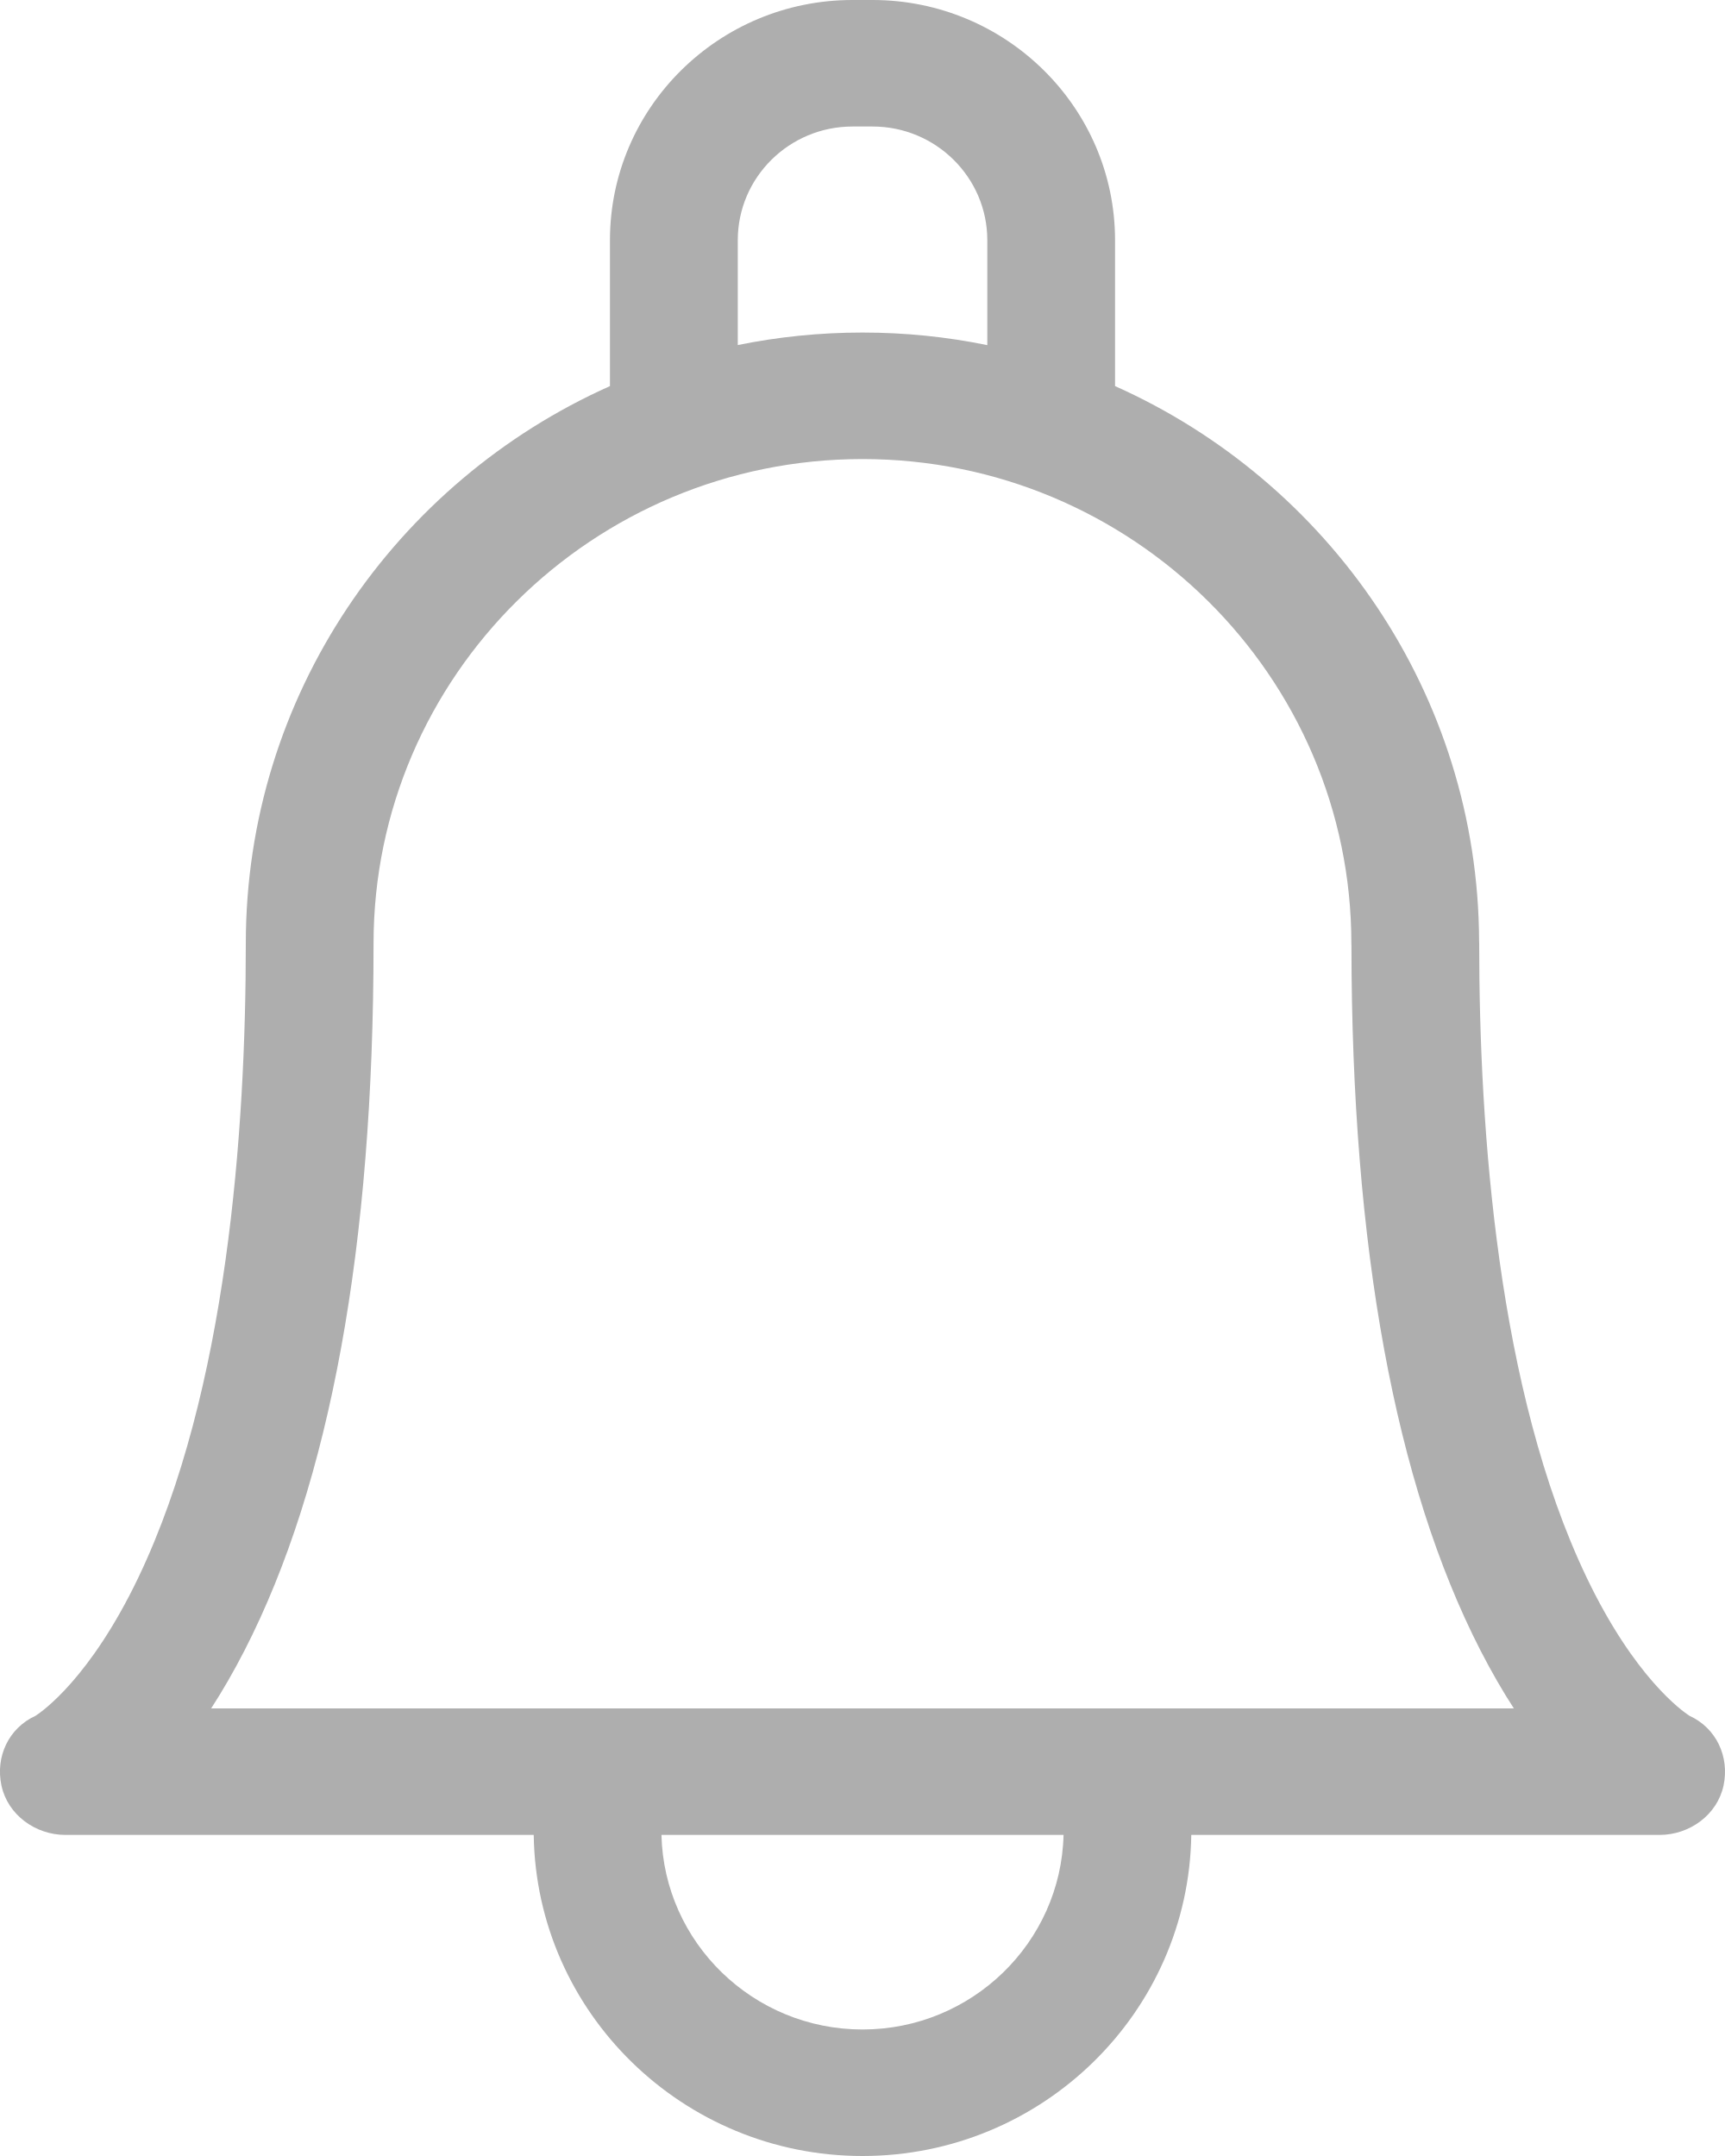
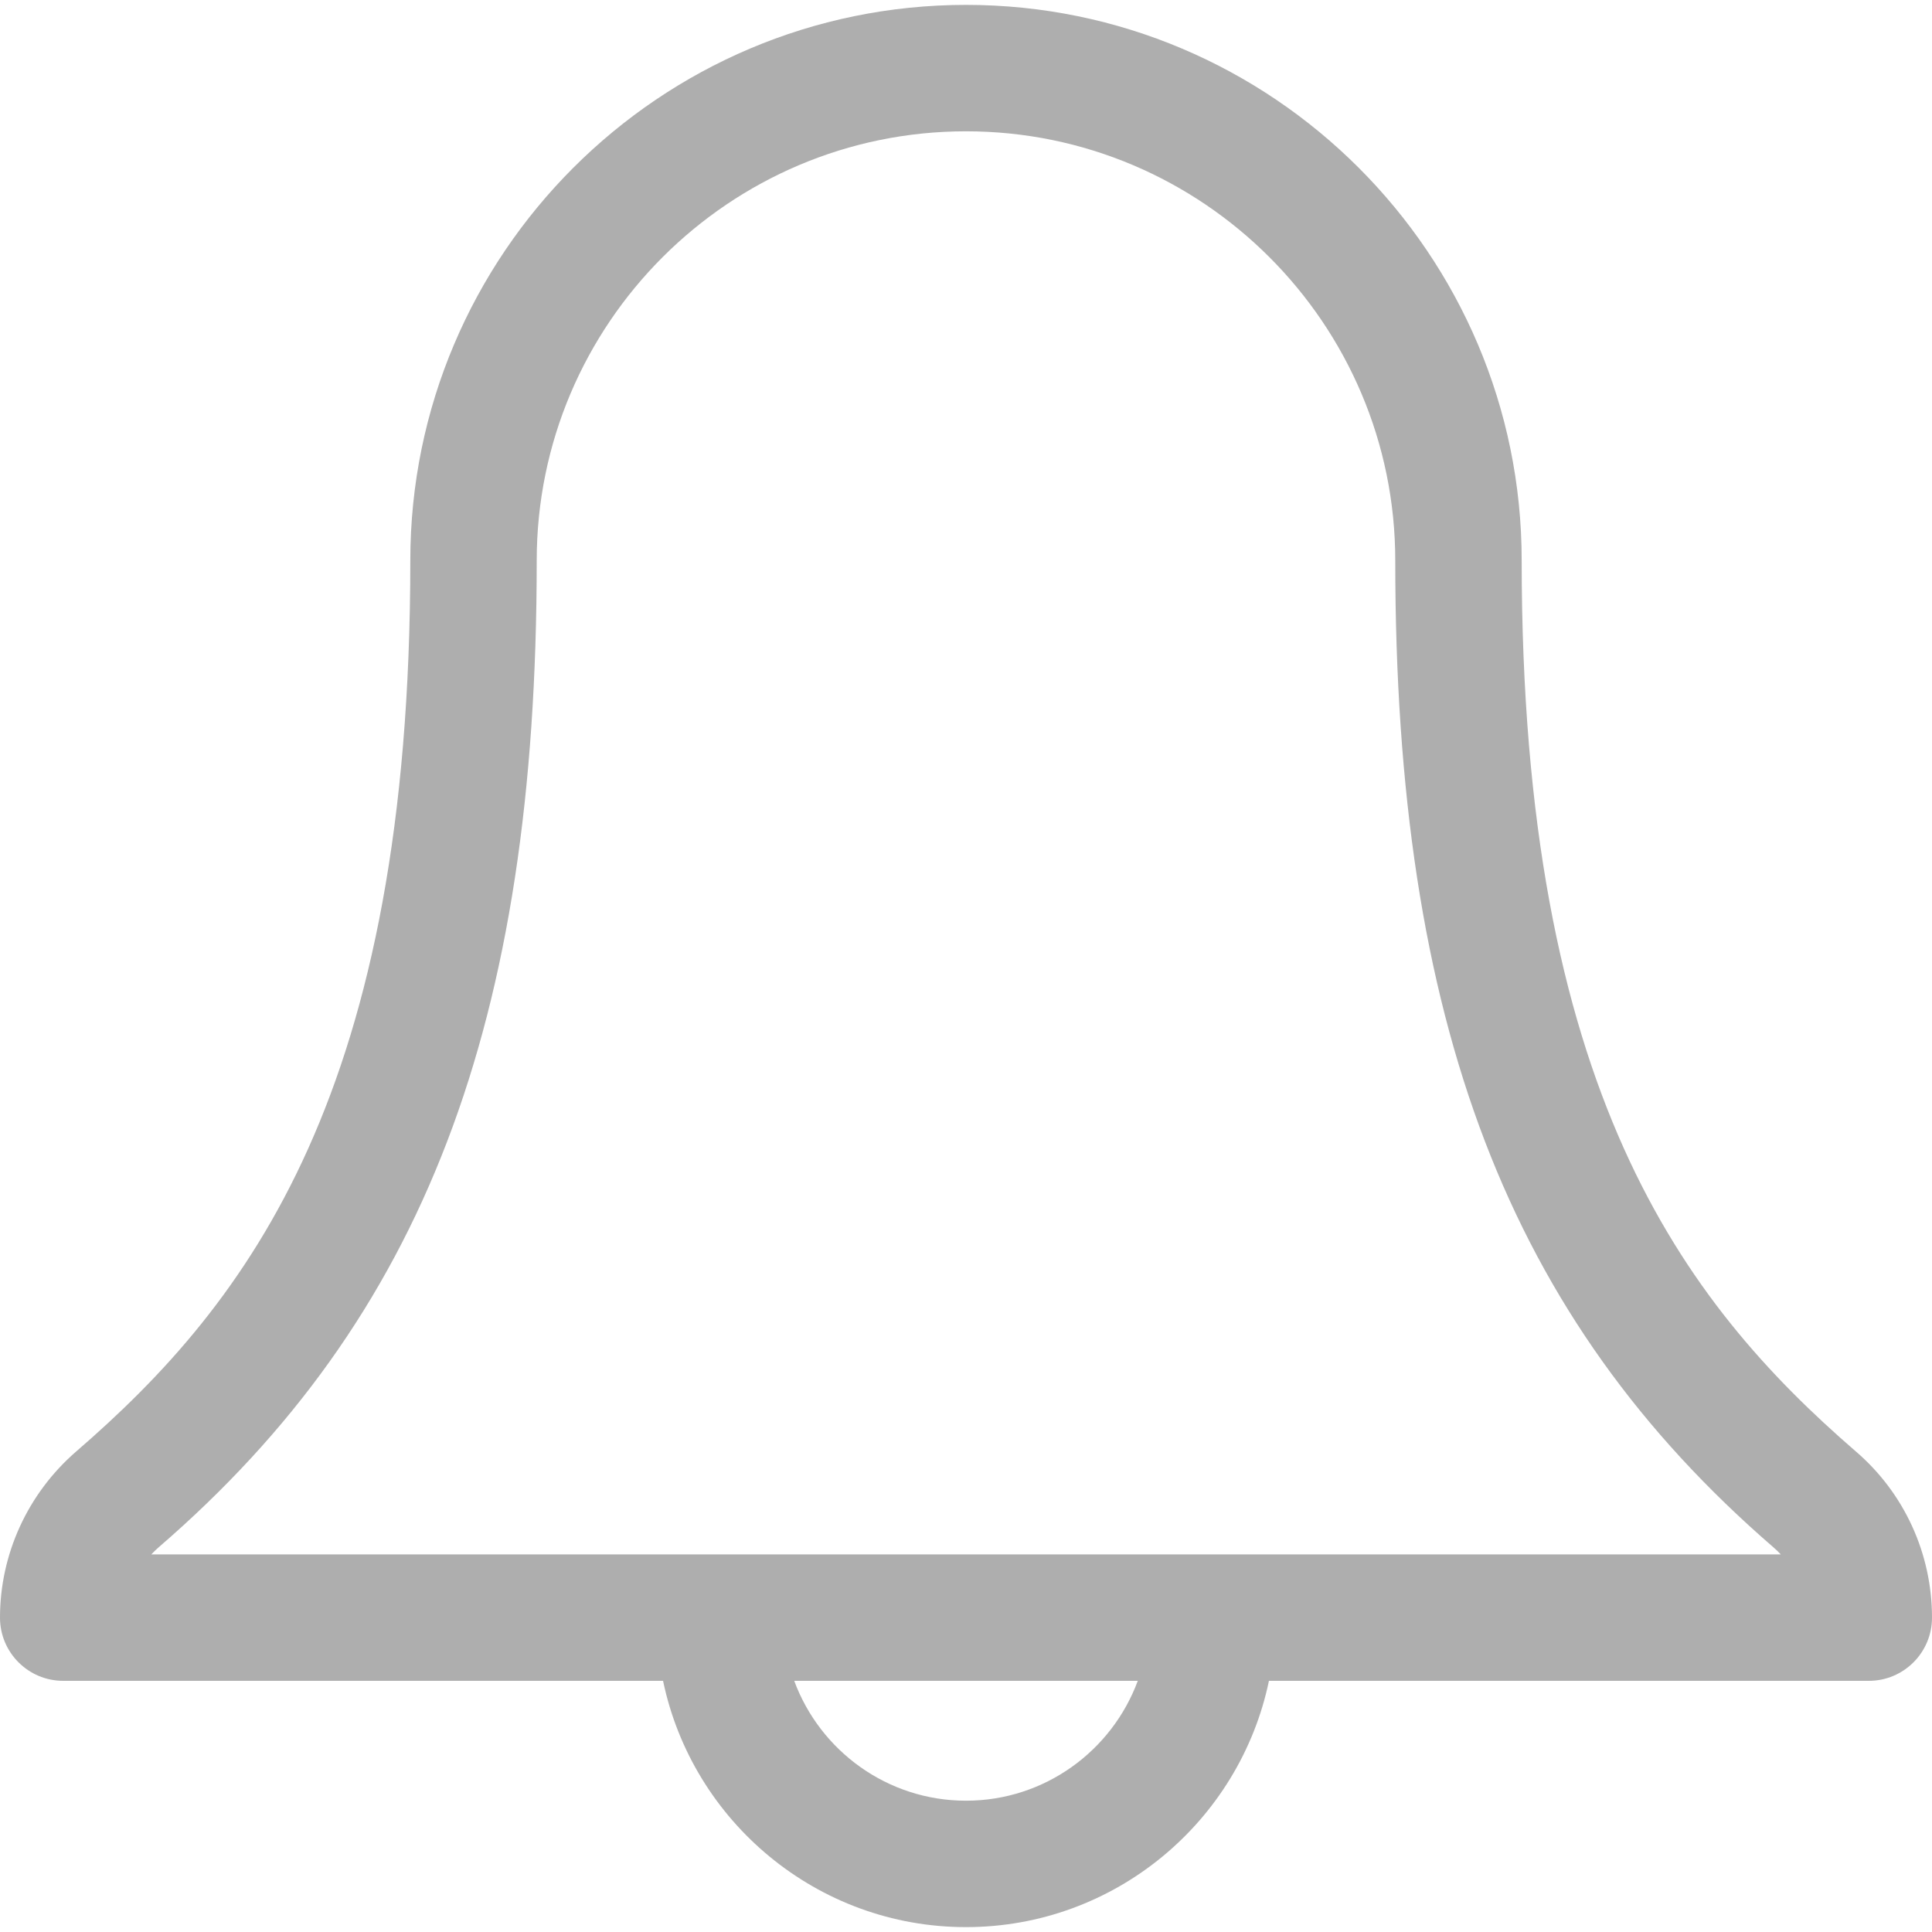
- <svg xmlns="http://www.w3.org/2000/svg" width="20px" height="25px" viewBox="0 0 20 25" version="1.1">
-   <g id="Conversation" stroke="none" stroke-width="1" fill="none" fill-rule="evenodd">
-     <g id="Home" transform="translate(-20, -43)" fill="#AEAEAE" fill-rule="nonzero">
-       <g id="001-bell" transform="translate(20, 43)">
-         <path d="M19.587,19.895 C19.513,19.847 18.954,19.46 18.394,18.288 C17.365,16.135 17.15,13.103 17.15,10.939 C17.15,10.929 17.149,10.92 17.149,10.911 C17.138,8.05 15.406,5.584 12.928,4.477 L12.928,2.785 C12.928,1.249 11.666,0 10.116,0 L9.884,0 C8.333,0 7.072,1.249 7.072,2.785 L7.072,4.477 C4.586,5.587 2.85,8.066 2.85,10.939 C2.85,13.103 2.635,16.135 1.606,18.288 C1.046,19.46 0.487,19.847 0.413,19.895 C0.1,20.038 -0.055,20.37 0.017,20.705 C0.09,21.044 0.41,21.277 0.76,21.277 L6.188,21.277 C6.218,23.335 7.916,25 10,25 C12.084,25 13.782,23.335 13.812,21.277 L19.24,21.277 C19.59,21.277 19.91,21.044 19.983,20.705 C20.054,20.37 19.9,20.038 19.587,19.895 Z M8.554,2.785 C8.554,2.058 9.15,1.467 9.884,1.467 L10.117,1.467 C10.85,1.467 11.447,2.058 11.447,2.785 L11.447,4.002 C10.979,3.906 10.495,3.856 10,3.856 C9.504,3.856 9.021,3.906 8.554,4.001 L8.554,2.785 L8.554,2.785 Z M10,23.533 C8.733,23.533 7.699,22.526 7.669,21.277 L12.331,21.277 C12.301,22.526 11.267,23.533 10,23.533 L10,23.533 Z M12.982,19.81 C12.982,19.81 2.448,19.81 2.448,19.81 C2.576,19.613 2.706,19.389 2.836,19.136 C3.828,17.201 4.331,14.443 4.331,10.939 C4.331,7.842 6.874,5.323 10,5.323 C13.125,5.323 15.668,7.842 15.668,10.941 C15.668,10.95 15.668,10.959 15.669,10.968 C15.671,14.458 16.175,17.206 17.164,19.136 C17.294,19.389 17.424,19.613 17.552,19.81 L12.982,19.81 Z" id="Shape" />
-       </g>
-     </g>
-   </g>
+ <svg xmlns="http://www.w3.org/2000/svg" version="1.1" id="Capa_1" x="0px" y="0px" viewBox="0 0 229.238 229.238" style="enable-background:new 0 0 229.238 229.238;" xml:space="preserve" fill="#AEAEAE">
+   <path d="M220.228,172.242c-20.606-17.82-39.675-42.962-39.675-105.734c0-36.353-29.576-65.928-65.93-65.928  c-36.359,0-65.939,29.575-65.939,65.928c0,62.829-19.062,87.946-39.686,105.751C3.28,177.239,0,184.411,0,191.937  c0,4.142,3.358,7.5,7.5,7.5h71.175c3.472,16.663,18.268,29.222,35.944,29.222s32.473-12.558,35.944-29.222h71.175  c4.142,0,7.5-3.358,7.5-7.5C229.238,184.35,225.95,177.167,220.228,172.242z M114.619,213.659c-9.34,0-17.321-5.929-20.381-14.222  H135C131.94,207.73,123.959,213.659,114.619,213.659z M17.954,184.437c0.273-0.296,0.564-0.578,0.871-0.845  c31.443-27.146,44.858-62.162,44.858-117.084c0-28.082,22.852-50.928,50.939-50.928c28.083,0,50.93,22.846,50.93,50.928  c0,54.872,13.417,89.887,44.876,117.091c0.307,0.265,0.598,0.544,0.872,0.838H17.954z" />
+   <g>
+ </g>
+   <g>
+ </g>
+   <g>
+ </g>
+   <g>
+ </g>
+   <g>
+ </g>
+   <g>
+ </g>
+   <g>
+ </g>
+   <g>
+ </g>
+   <g>
+ </g>
+   <g>
+ </g>
+   <g>
+ </g>
+   <g>
+ </g>
+   <g>
+ </g>
+   <g>
+ </g>
+   <g>
+ </g>
</svg>
